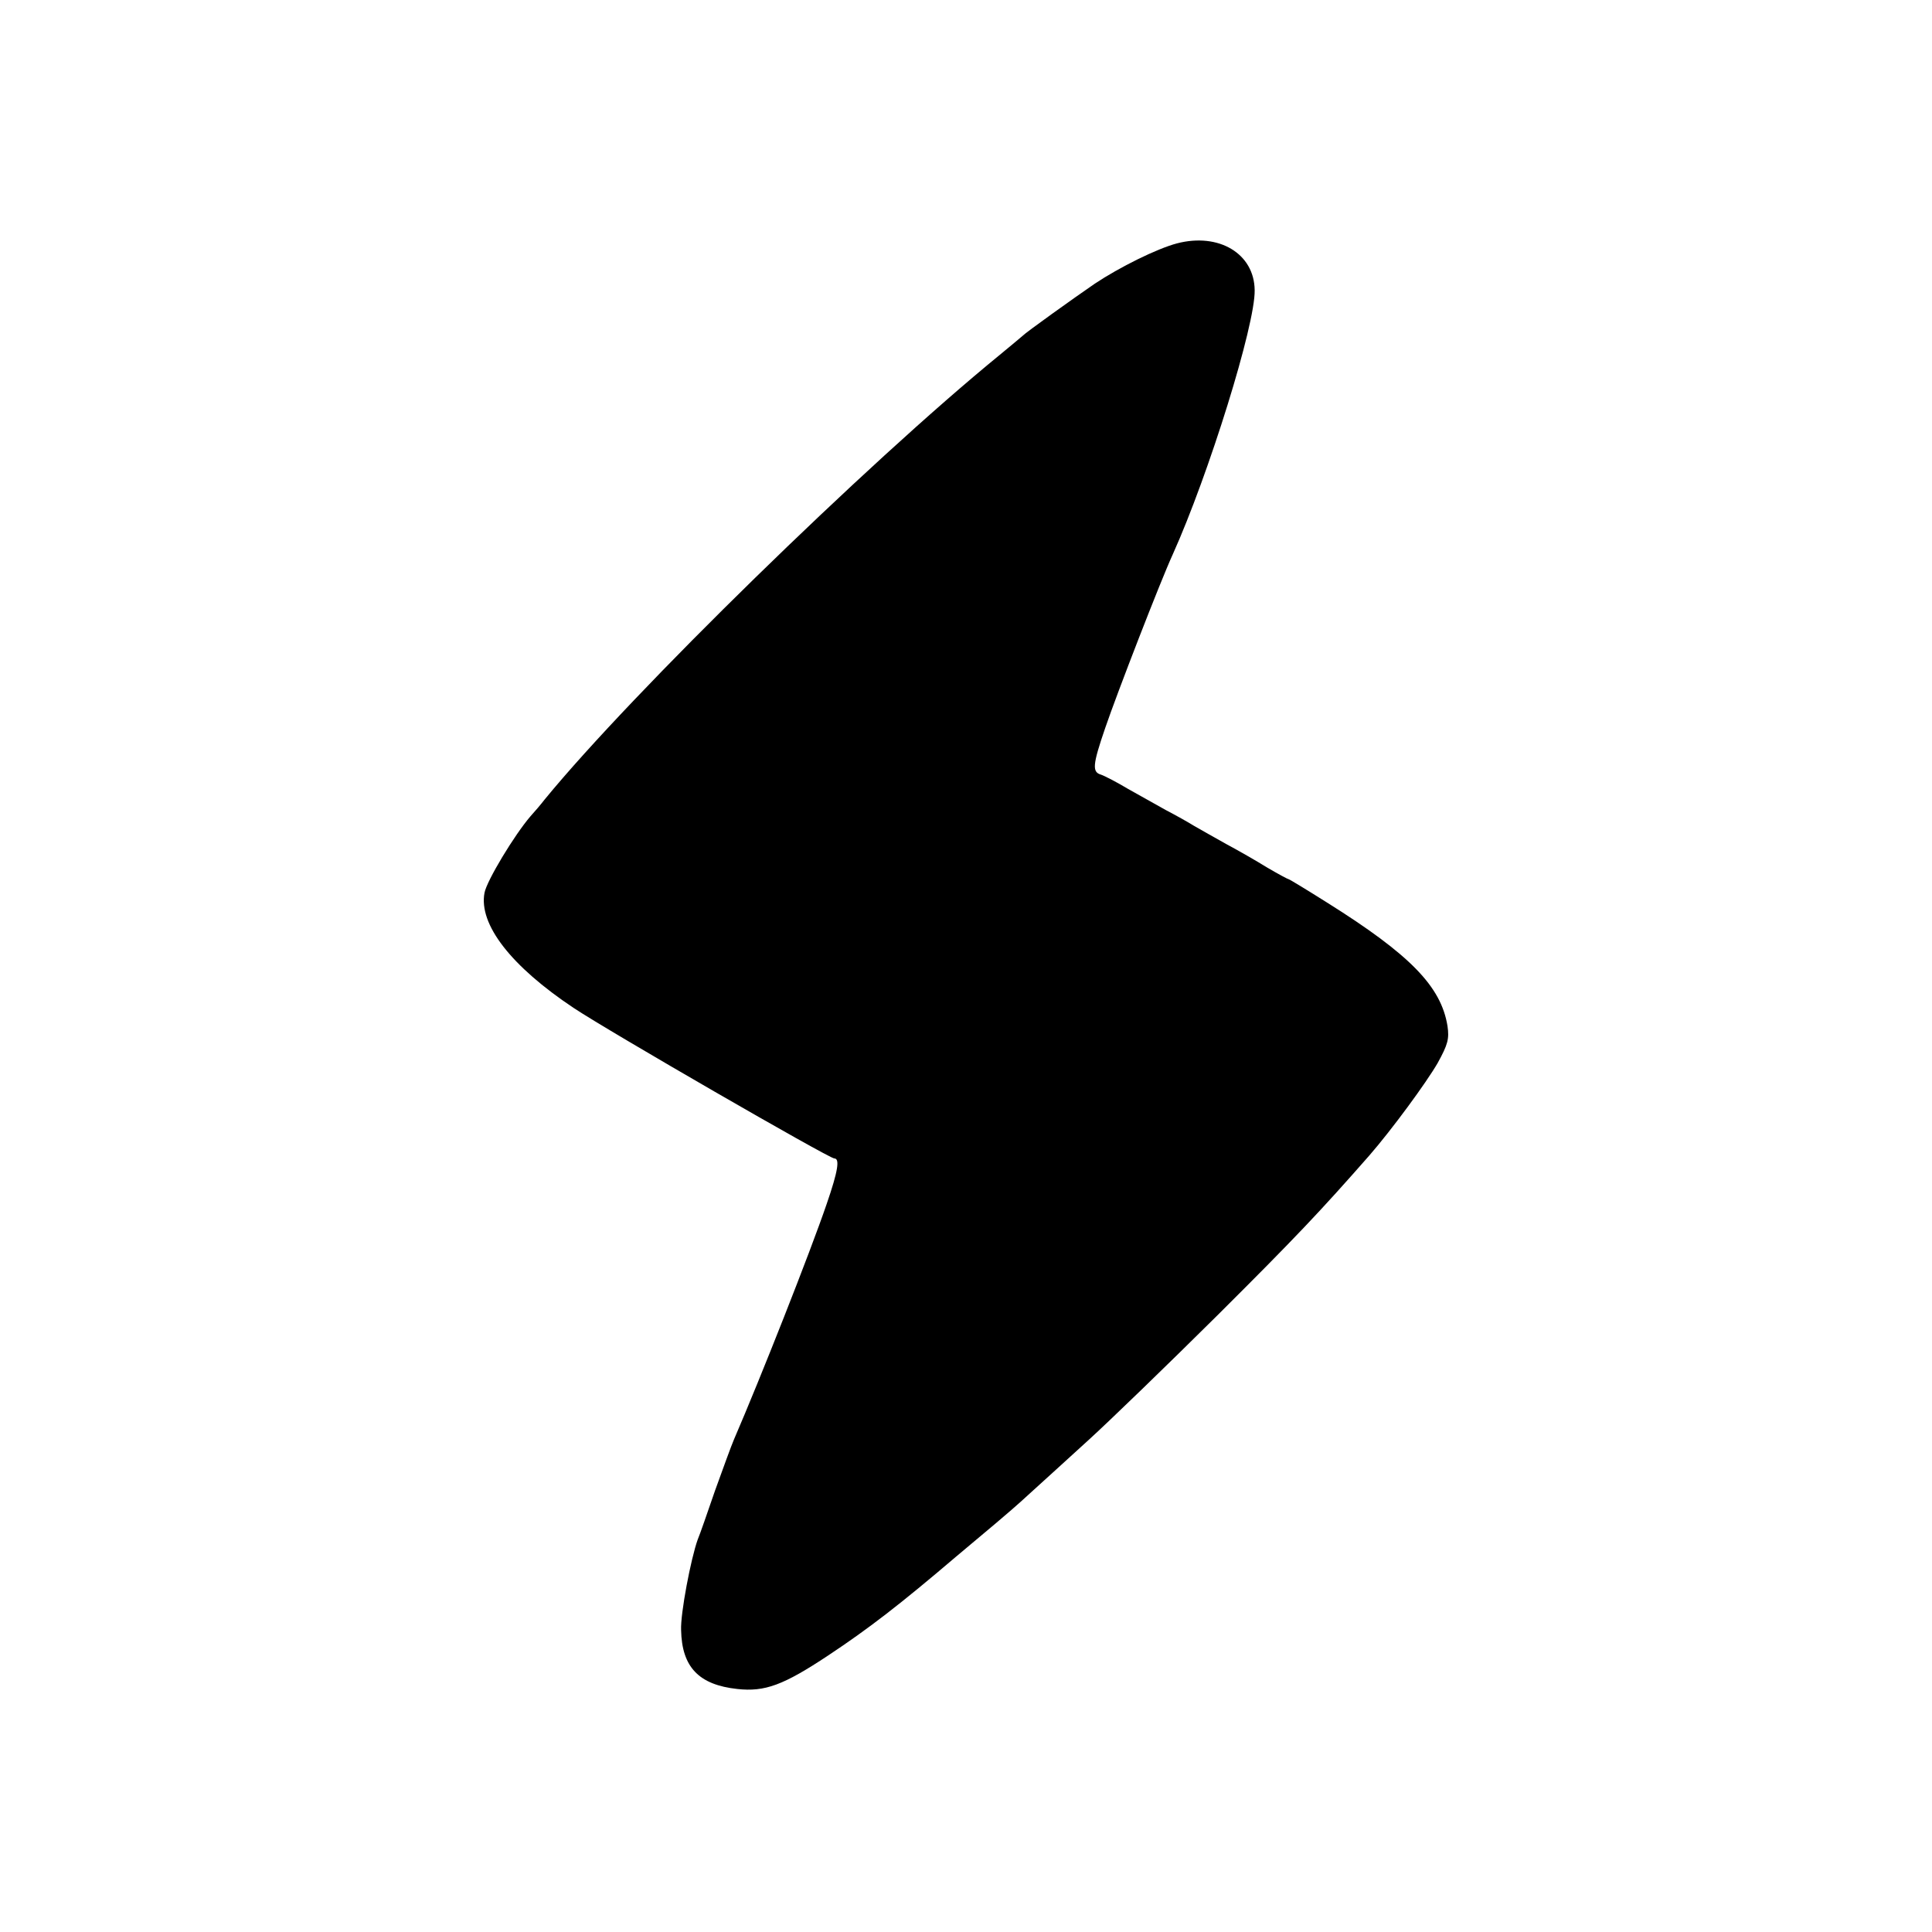
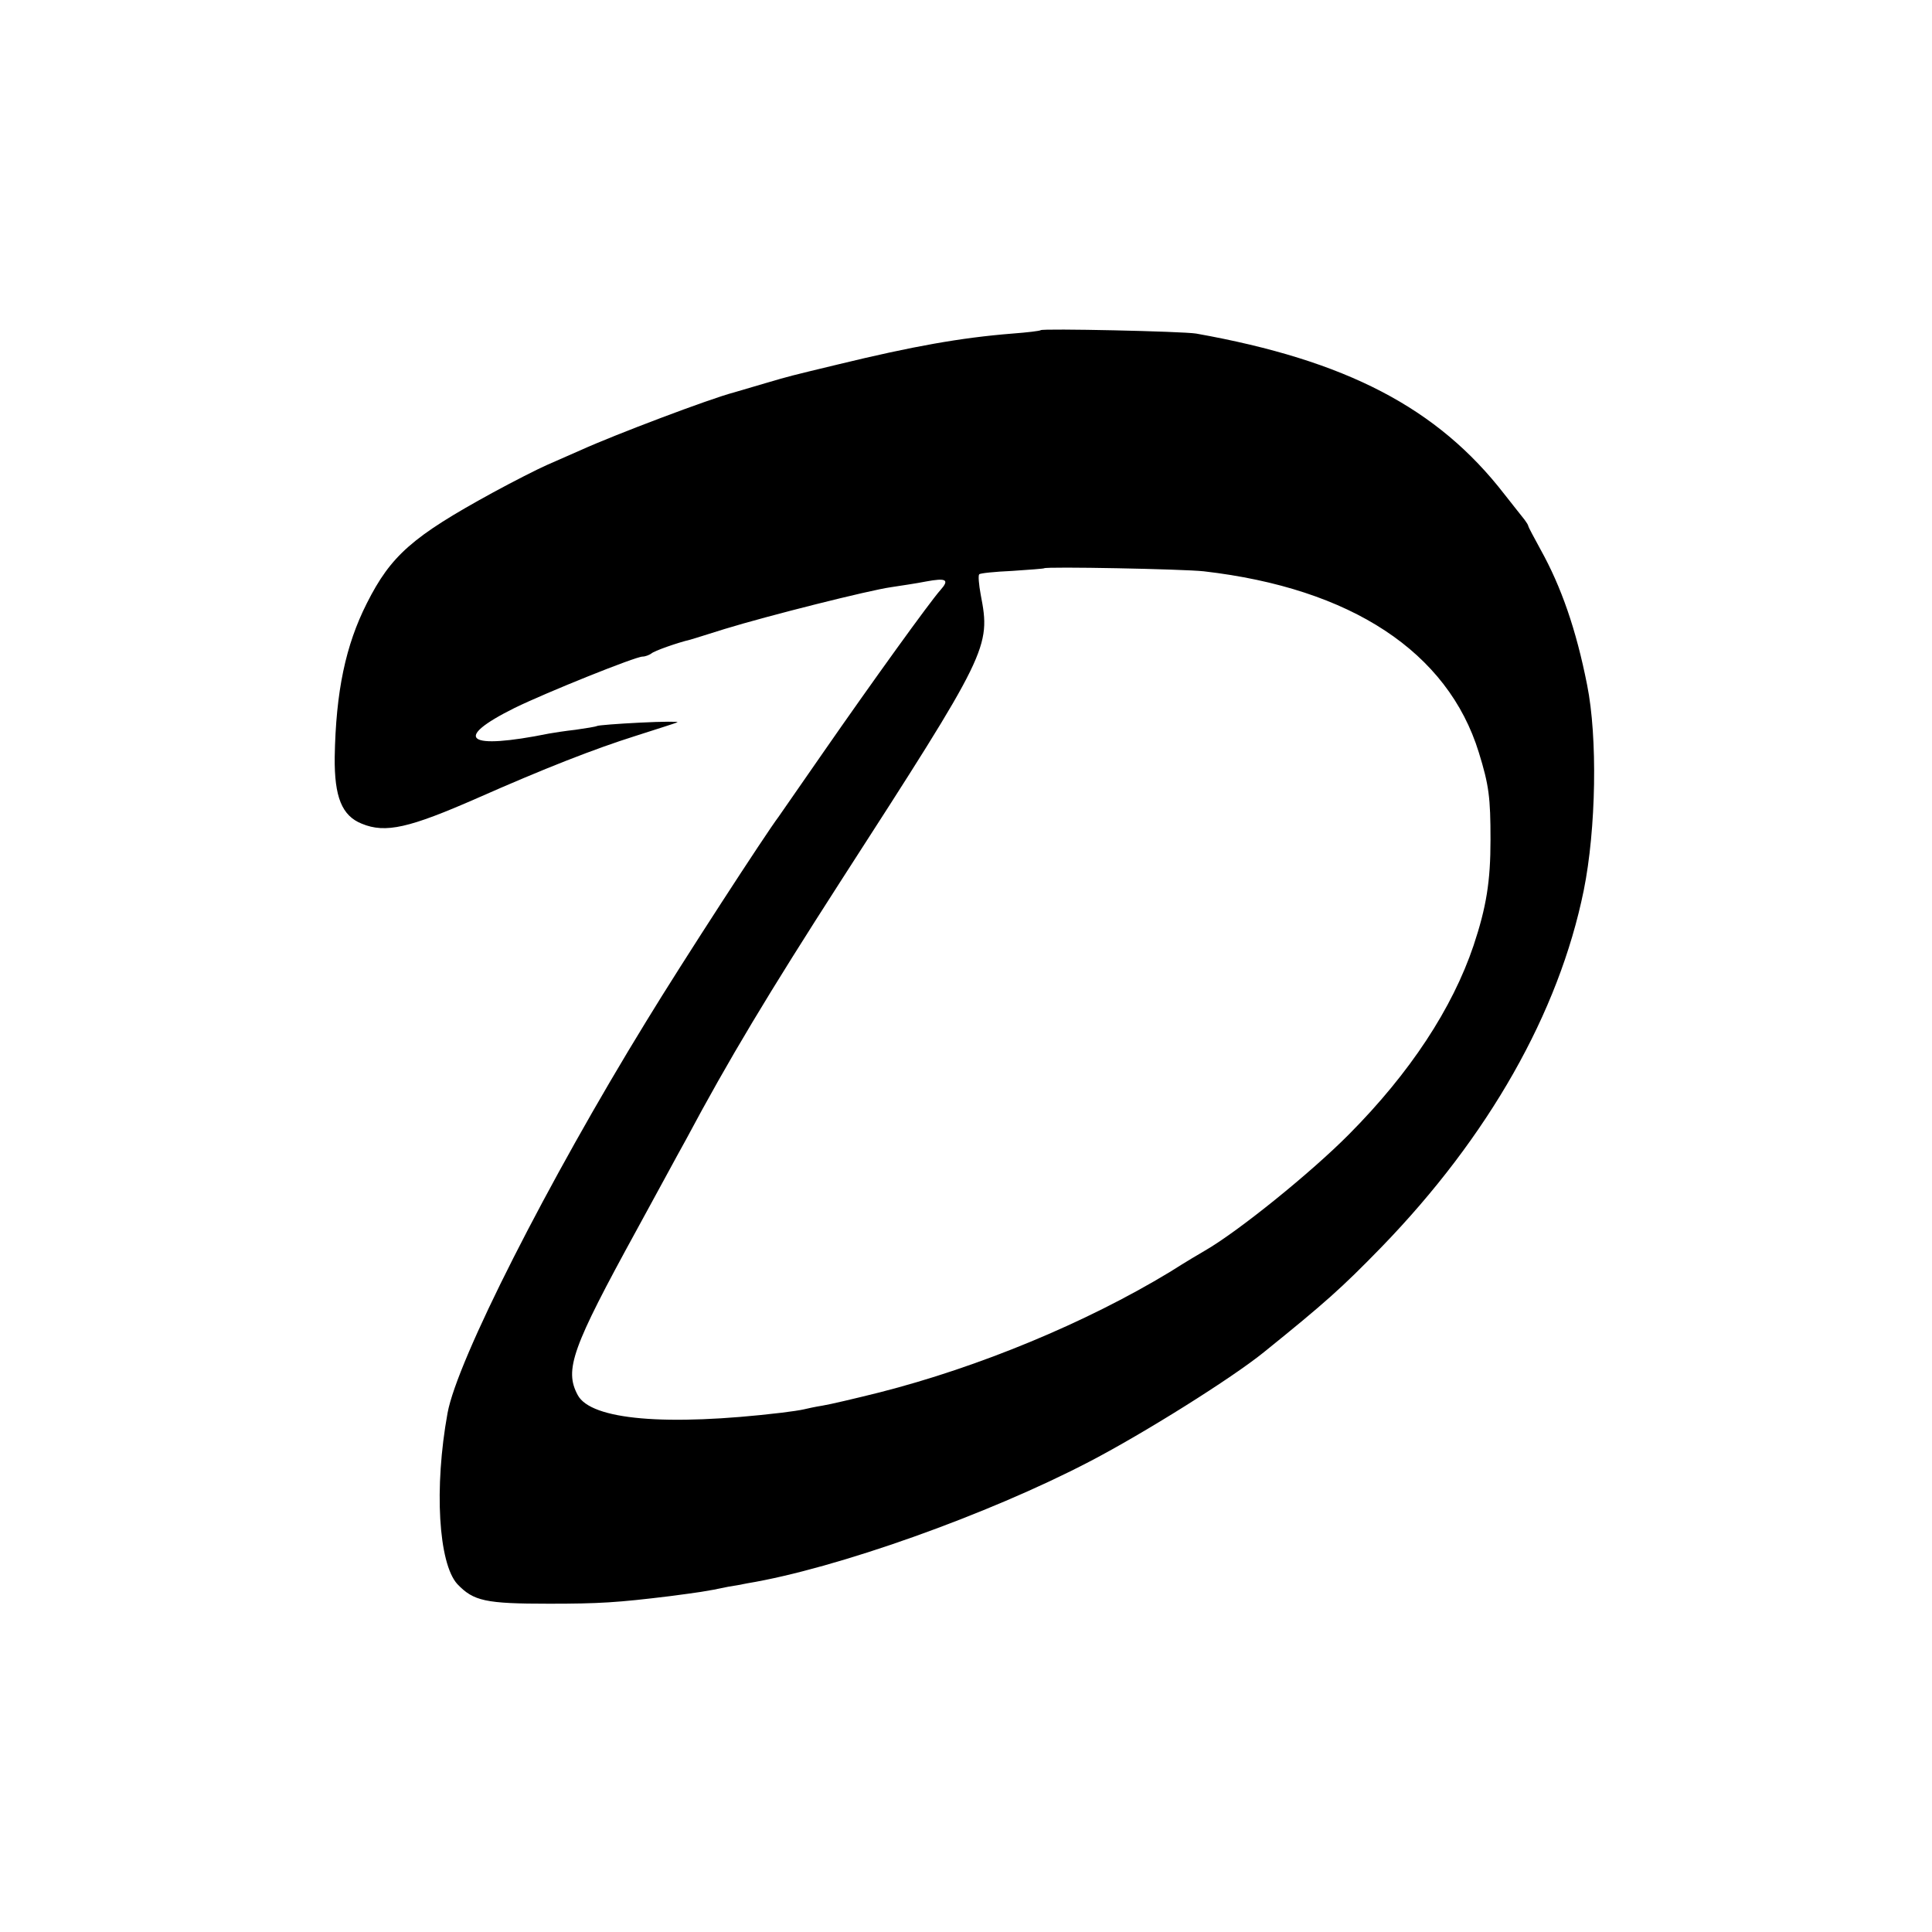
<svg xmlns="http://www.w3.org/2000/svg" version="1.0" width="512pt" height="512pt" viewBox="0 0 512 512" preserveAspectRatio="xMidYMid meet">
  <g transform="translate(0,512) scale(0.1,-0.1)" fill="#000000" stroke="none">
-     <path d="M3119 4475 c-53 -14 -152 -63 -218 -107 -54 -37 -184 -130 -191 -138 -3 -3 -30 -25 -60 -50 -355 -290 -974 -895 -1206 -1178 -10 -13 -27 -33 -38 -45 -43 -50 -116 -171 -122 -203 -16 -84 71 -195 236 -305 93 -62 677 -399 691 -399 15 0 10 -33 -20 -120 -44 -129 -176 -463 -246 -625 -7 -16 -29 -77 -50 -135 -20 -58 -40 -116 -46 -130 -18 -50 -46 -196 -44 -240 2 -98 47 -145 149 -156 73 -8 122 10 241 89 107 71 190 135 339 262 39 33 87 73 106 89 19 16 60 51 90 79 30 27 100 91 155 141 55 50 208 198 340 329 208 207 275 278 404 425 60 69 151 193 181 245 27 49 31 64 26 98 -17 105 -99 189 -319 327 -54 34 -100 62 -102 62 -2 0 -28 14 -57 31 -29 18 -78 46 -108 62 -30 17 -68 38 -85 48 -16 10 -50 29 -75 42 -25 14 -70 39 -100 56 -30 18 -63 35 -72 38 -24 7 -23 25 11 124 31 91 146 388 179 460 95 211 219 609 217 700 -1 97 -95 153 -206 124z" />
+     <path d="M2758 4245 c-2 -2 -35 -6 -75 -9 -138 -11 -265 -34 -459 -81 -137 -33 -129 -31 -194 -50 -30 -9 -68 -20 -85 -25 -65 -17 -318 -113 -404 -152 -25 -11 -66 -29 -91 -40 -25 -11 -90 -44 -145 -74 -212 -116 -269 -166 -333 -293 -56 -111 -82 -233 -85 -408 -1 -105 19 -155 72 -176 63 -26 126 -11 306 68 179 79 309 130 420 165 55 18 105 33 110 36 6 2 -39 2 -98 -1 -60 -3 -112 -7 -115 -9 -4 -2 -29 -6 -57 -10 -27 -3 -59 -8 -70 -10 -218 -44 -258 -15 -91 68 84 41 320 136 339 136 7 0 17 4 23 8 7 7 70 29 104 37 3 1 43 13 90 28 114 35 384 103 442 111 26 4 67 10 92 15 54 10 63 5 38 -23 -27 -30 -182 -245 -311 -431 -61 -88 -114 -164 -118 -170 -32 -42 -255 -385 -350 -541 -261 -425 -502 -900 -527 -1039 -36 -198 -24 -398 26 -453 43 -45 74 -52 243 -52 133 0 181 3 320 20 75 10 94 12 155 25 14 2 36 6 50 9 236 39 638 182 908 323 144 75 377 221 462 290 161 130 205 169 311 278 284 293 470 621 536 945 33 163 37 406 9 545 -29 147 -69 261 -123 358 -18 33 -33 61 -33 63 0 3 -5 10 -10 17 -6 7 -29 37 -53 67 -177 229 -419 355 -817 426 -36 6 -407 14 -412 9z m432 -639 c391 -45 647 -214 729 -480 27 -87 31 -120 31 -231 0 -111 -11 -179 -45 -281 -56 -166 -168 -337 -330 -500 -100 -101 -294 -258 -383 -309 -9 -5 -51 -30 -92 -56 -223 -135 -506 -252 -769 -319 -64 -16 -132 -32 -151 -35 -19 -3 -42 -8 -50 -10 -8 -2 -35 -6 -60 -9 -304 -36 -504 -19 -539 47 -36 67 -15 125 156 437 50 91 108 199 131 240 113 212 219 388 410 685 392 608 398 619 371 759 -5 27 -7 51 -4 54 2 3 42 7 87 9 46 3 84 6 85 7 5 5 368 -2 423 -8z" />
  </g>
</svg>
